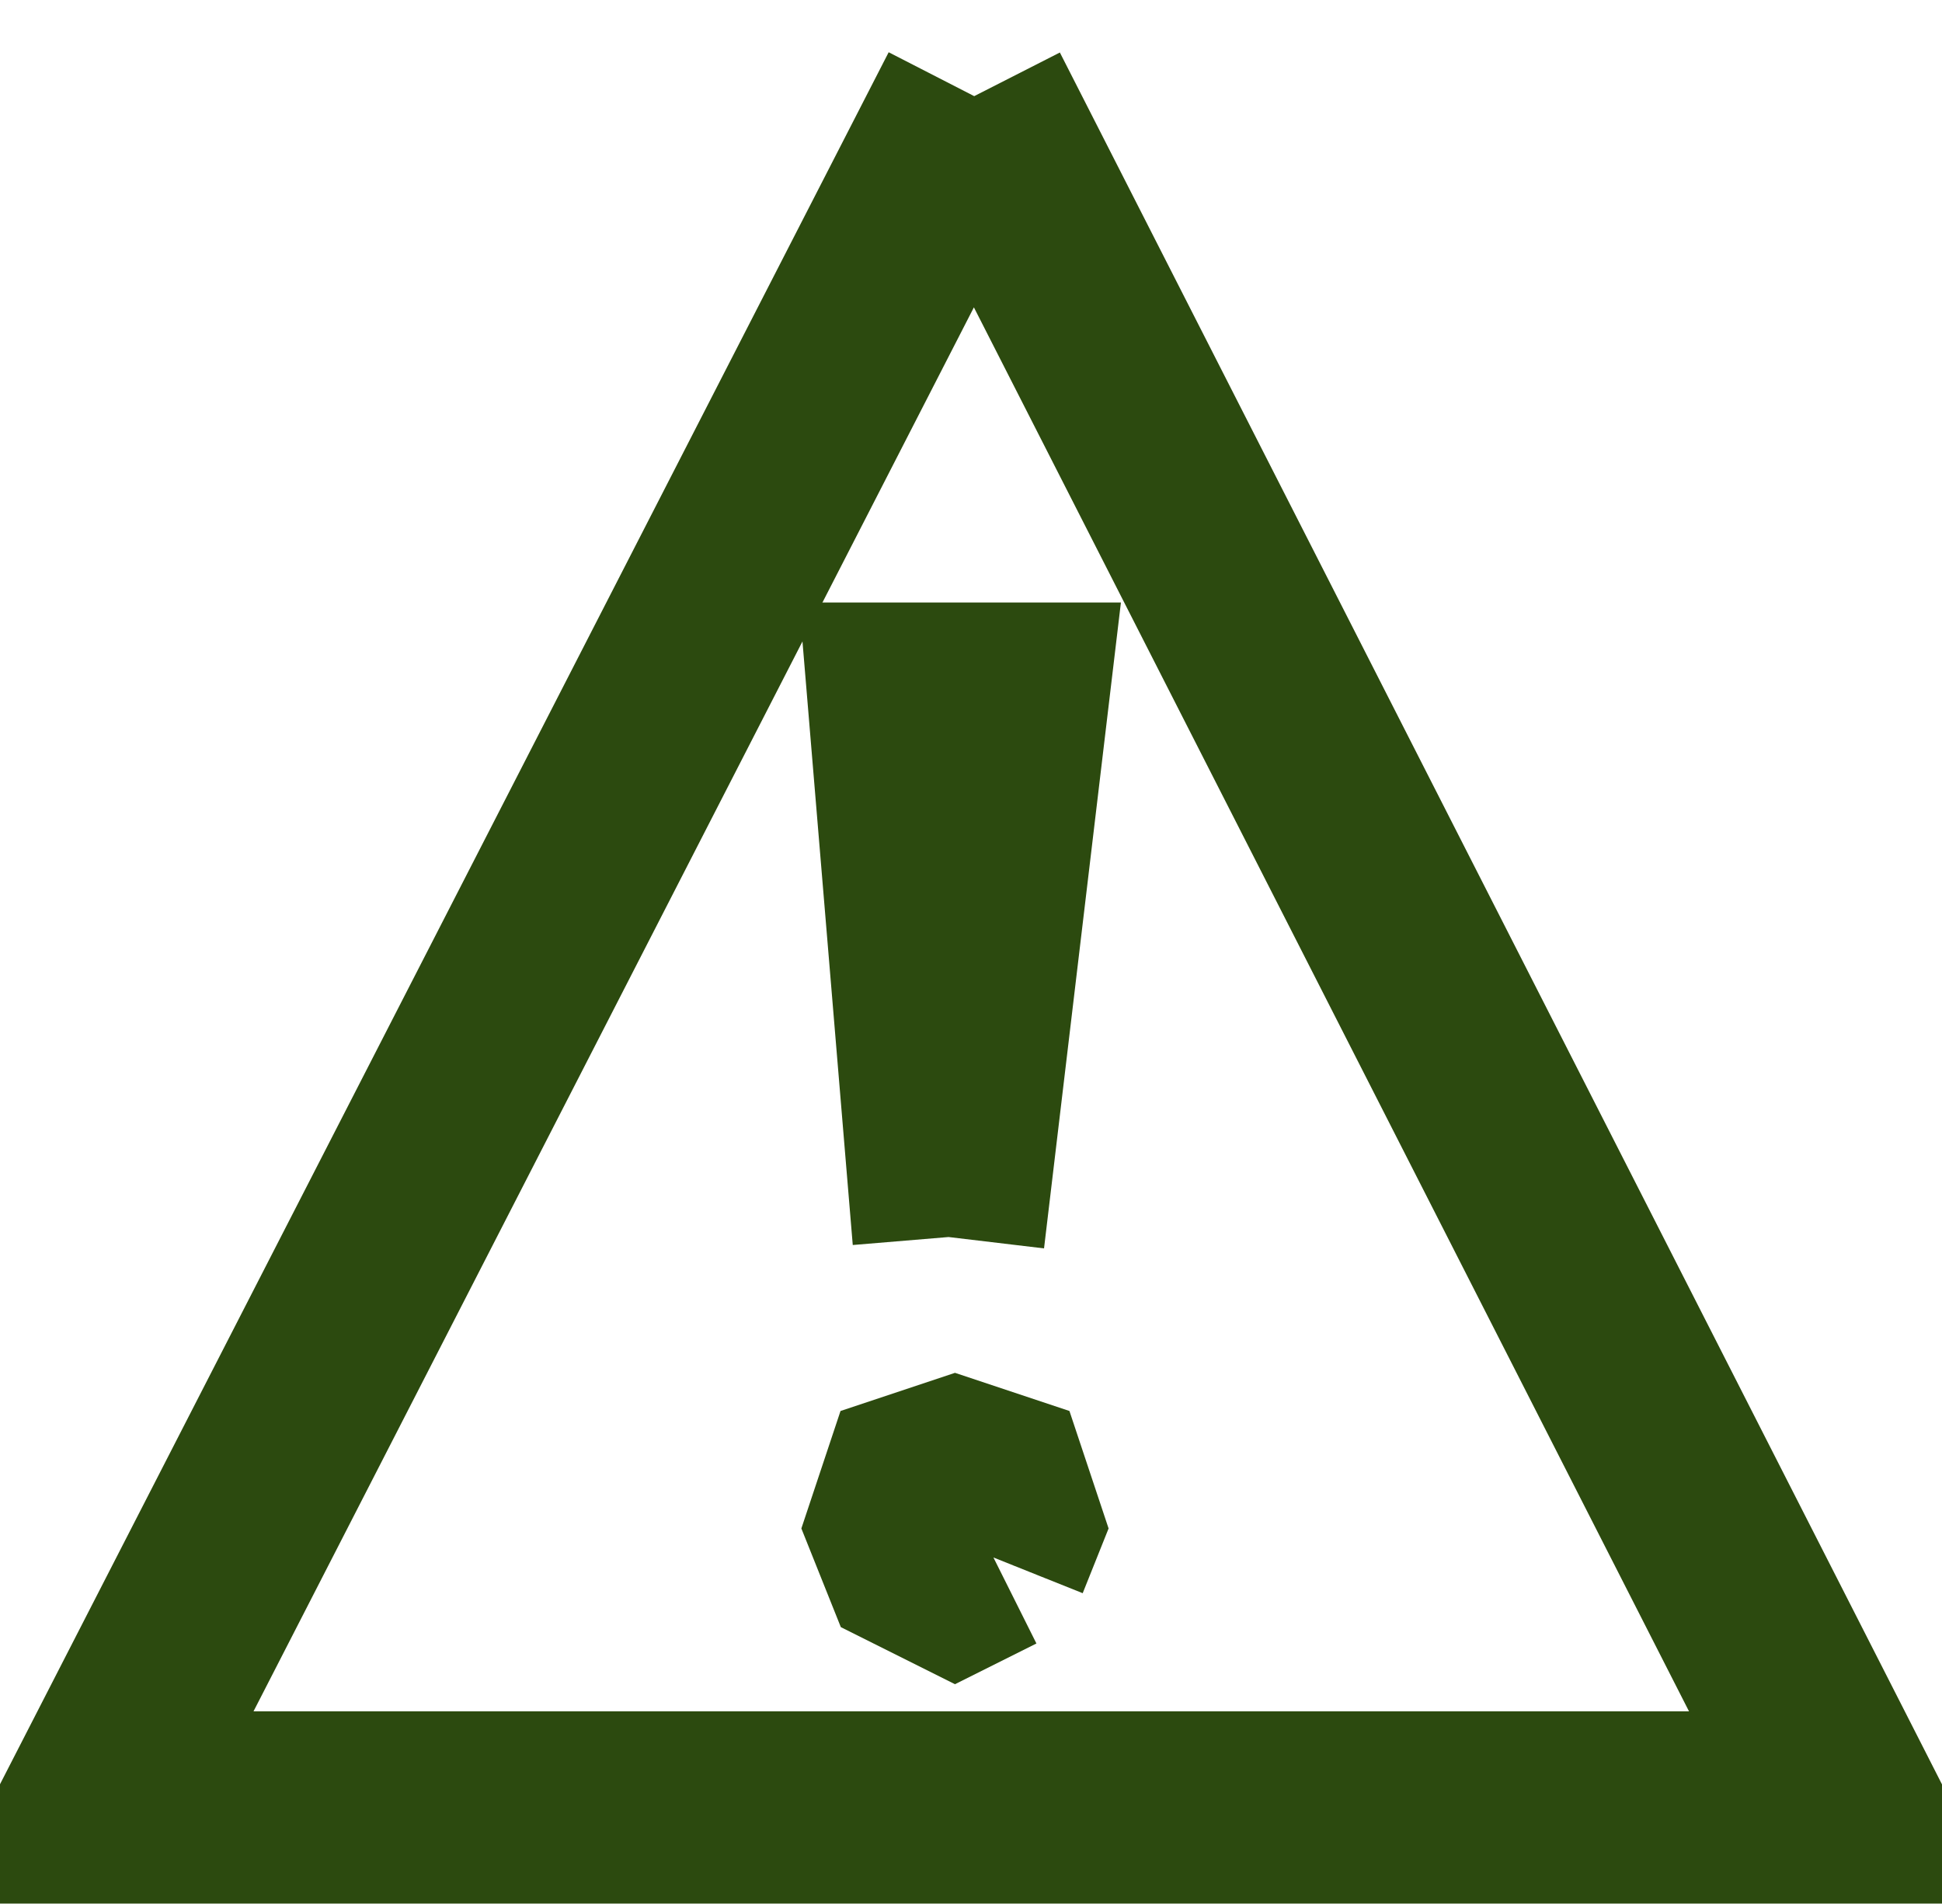
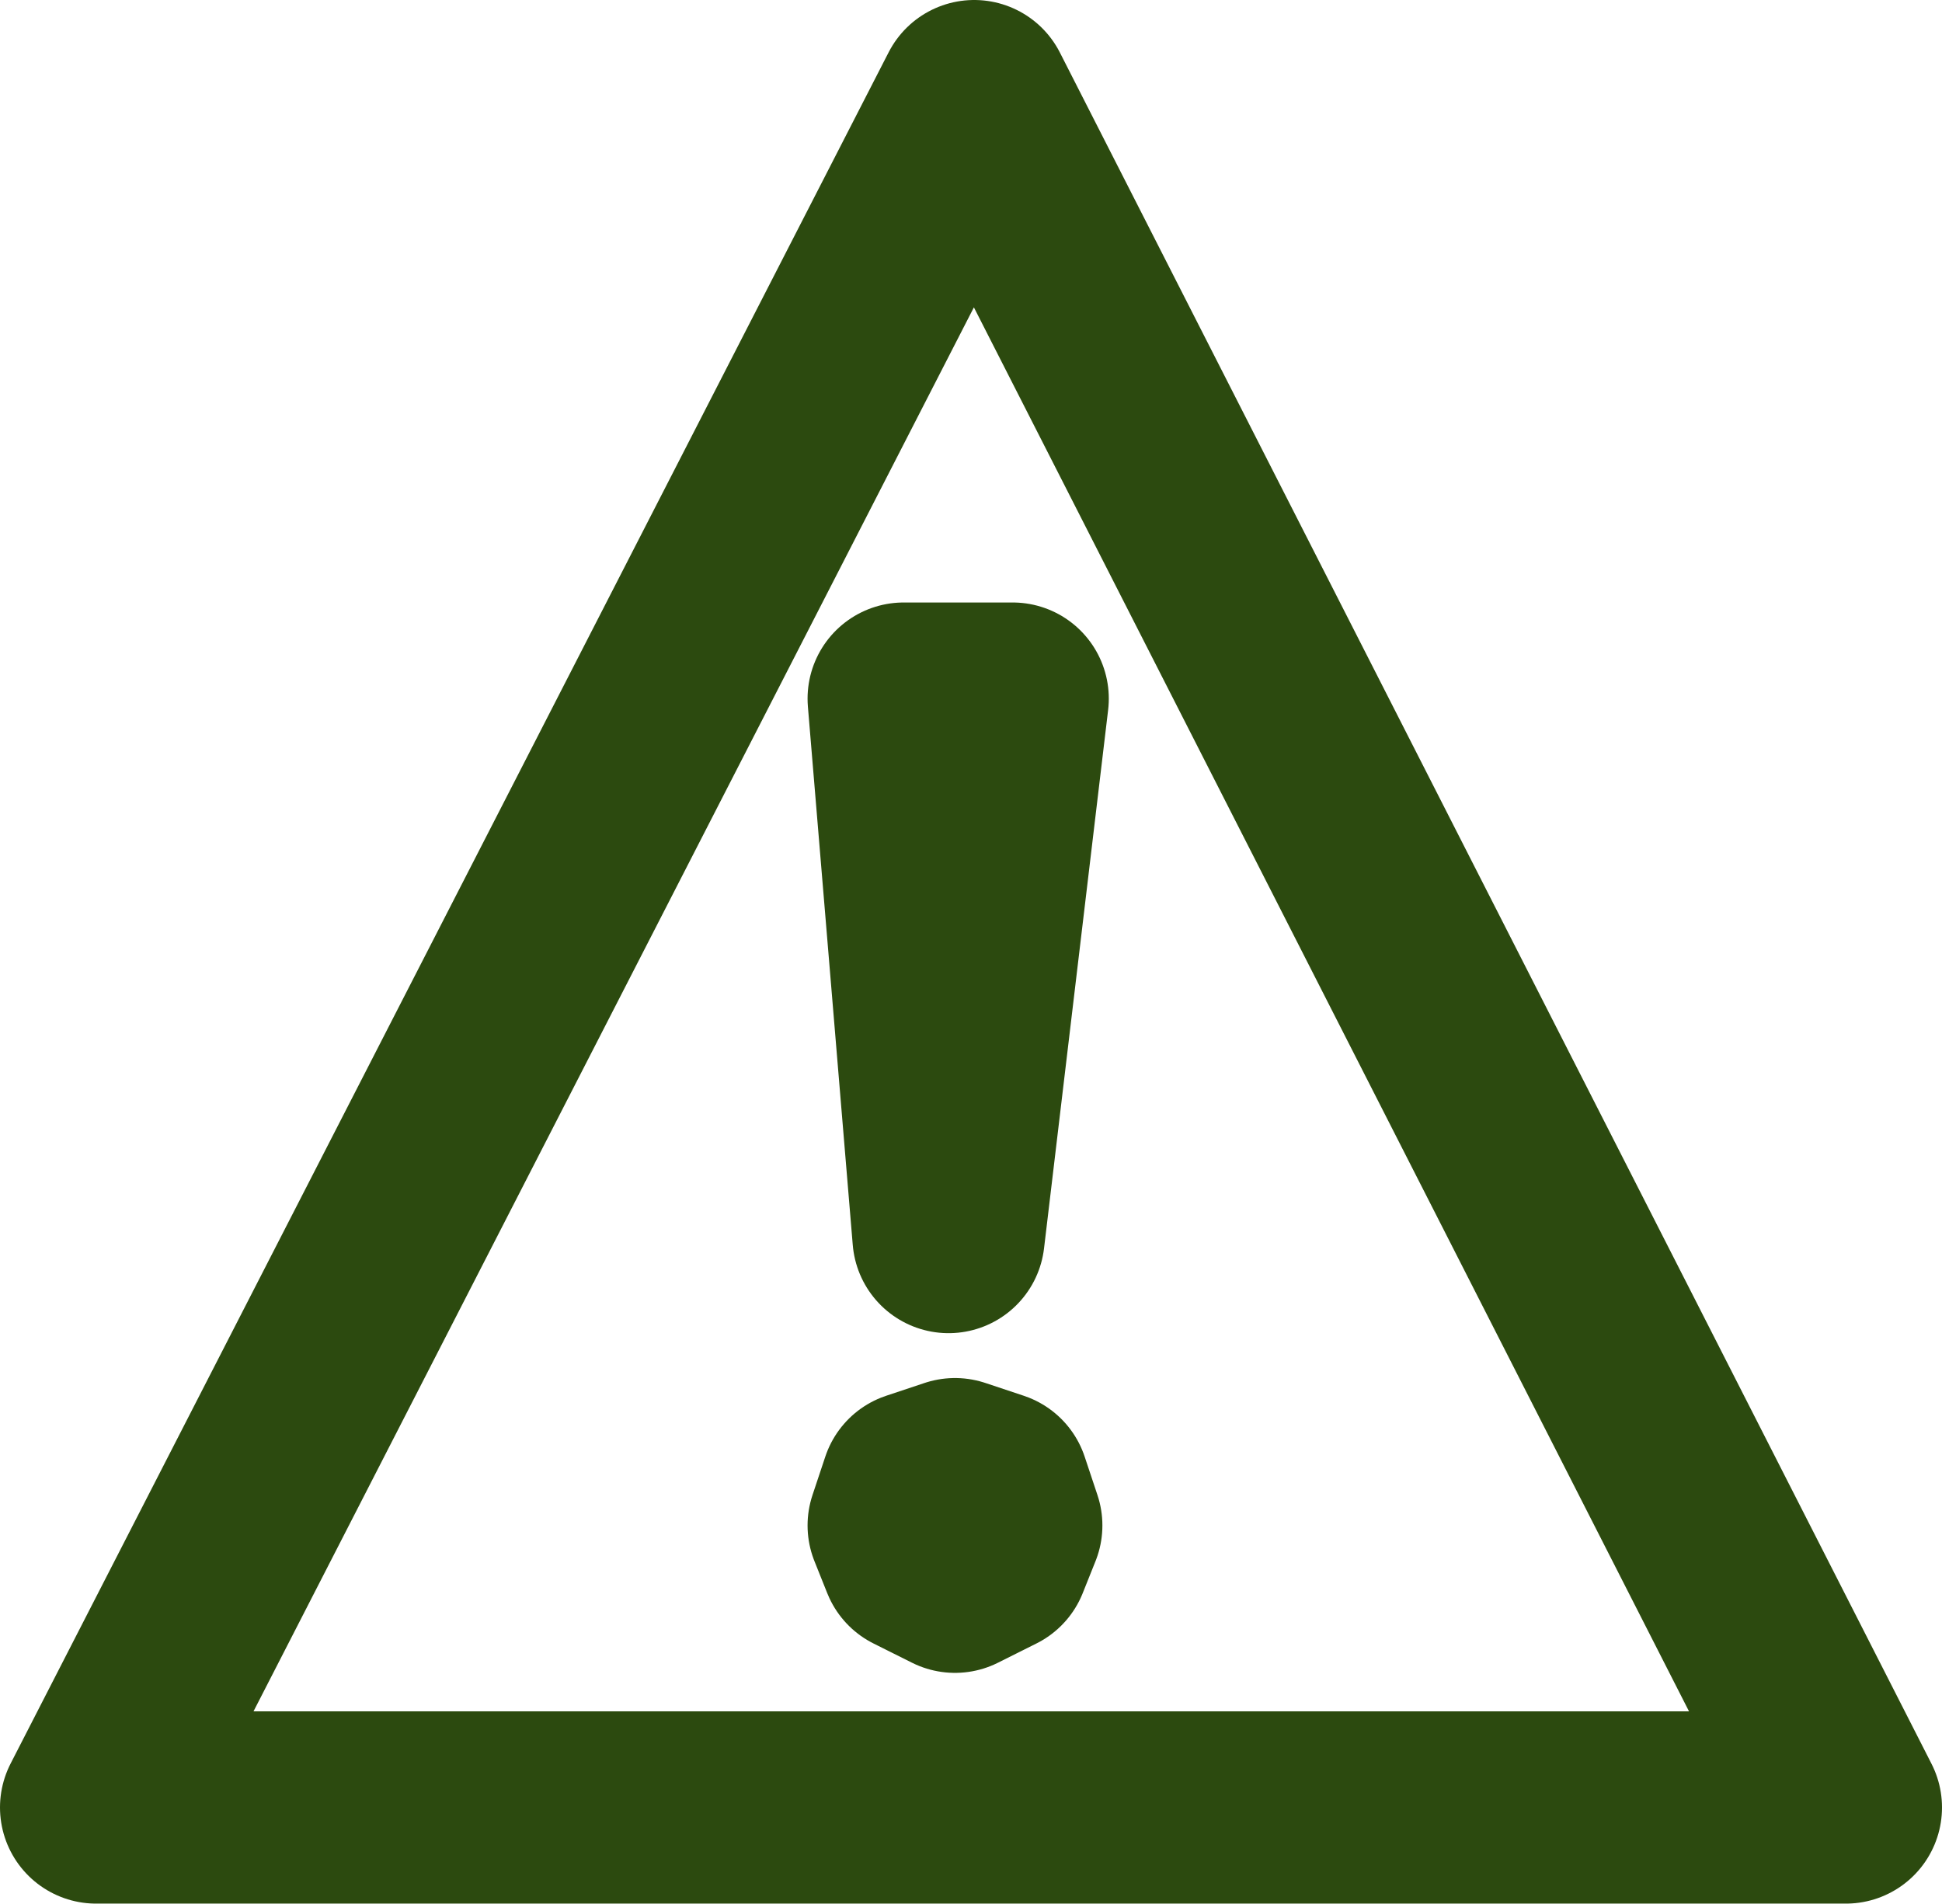
<svg xmlns="http://www.w3.org/2000/svg" viewBox="2.5 2.15 15.15 14.85" width="15.15" height="14.85">
  <path d="M9.9 11.8L9.55 7.6L10.4 7.6L9.9 11.8Z" fill="#2C4A0F" fill-rule="evenodd" />
  <path d="M10.25 14.3L9.95 14.45L9.65 14.3L9.55 14.05L9.65 13.75L9.95 13.65L10.25 13.75L10.35 14.05L10.25 14.3Z" fill="#2C4A0F" fill-rule="evenodd" />
-   <path d="M10.1 2.9L3.25 16.25L16.9 16.25L10.1 2.9" fill="none" stroke="#2C4A0F" stroke-width="1.5" />
-   <path d="M9.9 11.8L9.55 7.6L10.4 7.6L9.9 11.8" fill="none" stroke="#2C4A0F" stroke-width="1.5" />
-   <path d="M10.25 14.3L9.95 14.45L9.65 14.3L9.55 14.05L9.65 13.75L9.95 13.65L10.25 13.75L10.35 14.05L10.25 14.3" fill="none" stroke="#2C4A0F" stroke-width="1.5" />
+   <path d="M10.1 2.9L3.25 16.25L16.9 16.25L10.1 2.9" fill="none" stroke="#2C4A0F" stroke-width="1.5" stroke-linecap="round" stroke-linejoin="round" />
+   <path d="M9.9 11.8L9.55 7.6L10.4 7.6L9.9 11.8" fill="none" stroke="#2C4A0F" stroke-width="1.5" stroke-linecap="round" stroke-linejoin="round" />
+   <path d="M10.25 14.3L9.95 14.45L9.65 14.3L9.55 14.05L9.65 13.75L9.95 13.65L10.25 13.75L10.35 14.05L10.25 14.3" fill="none" stroke="#2C4A0F" stroke-width="1.5" stroke-linecap="round" stroke-linejoin="round" />
</svg>
